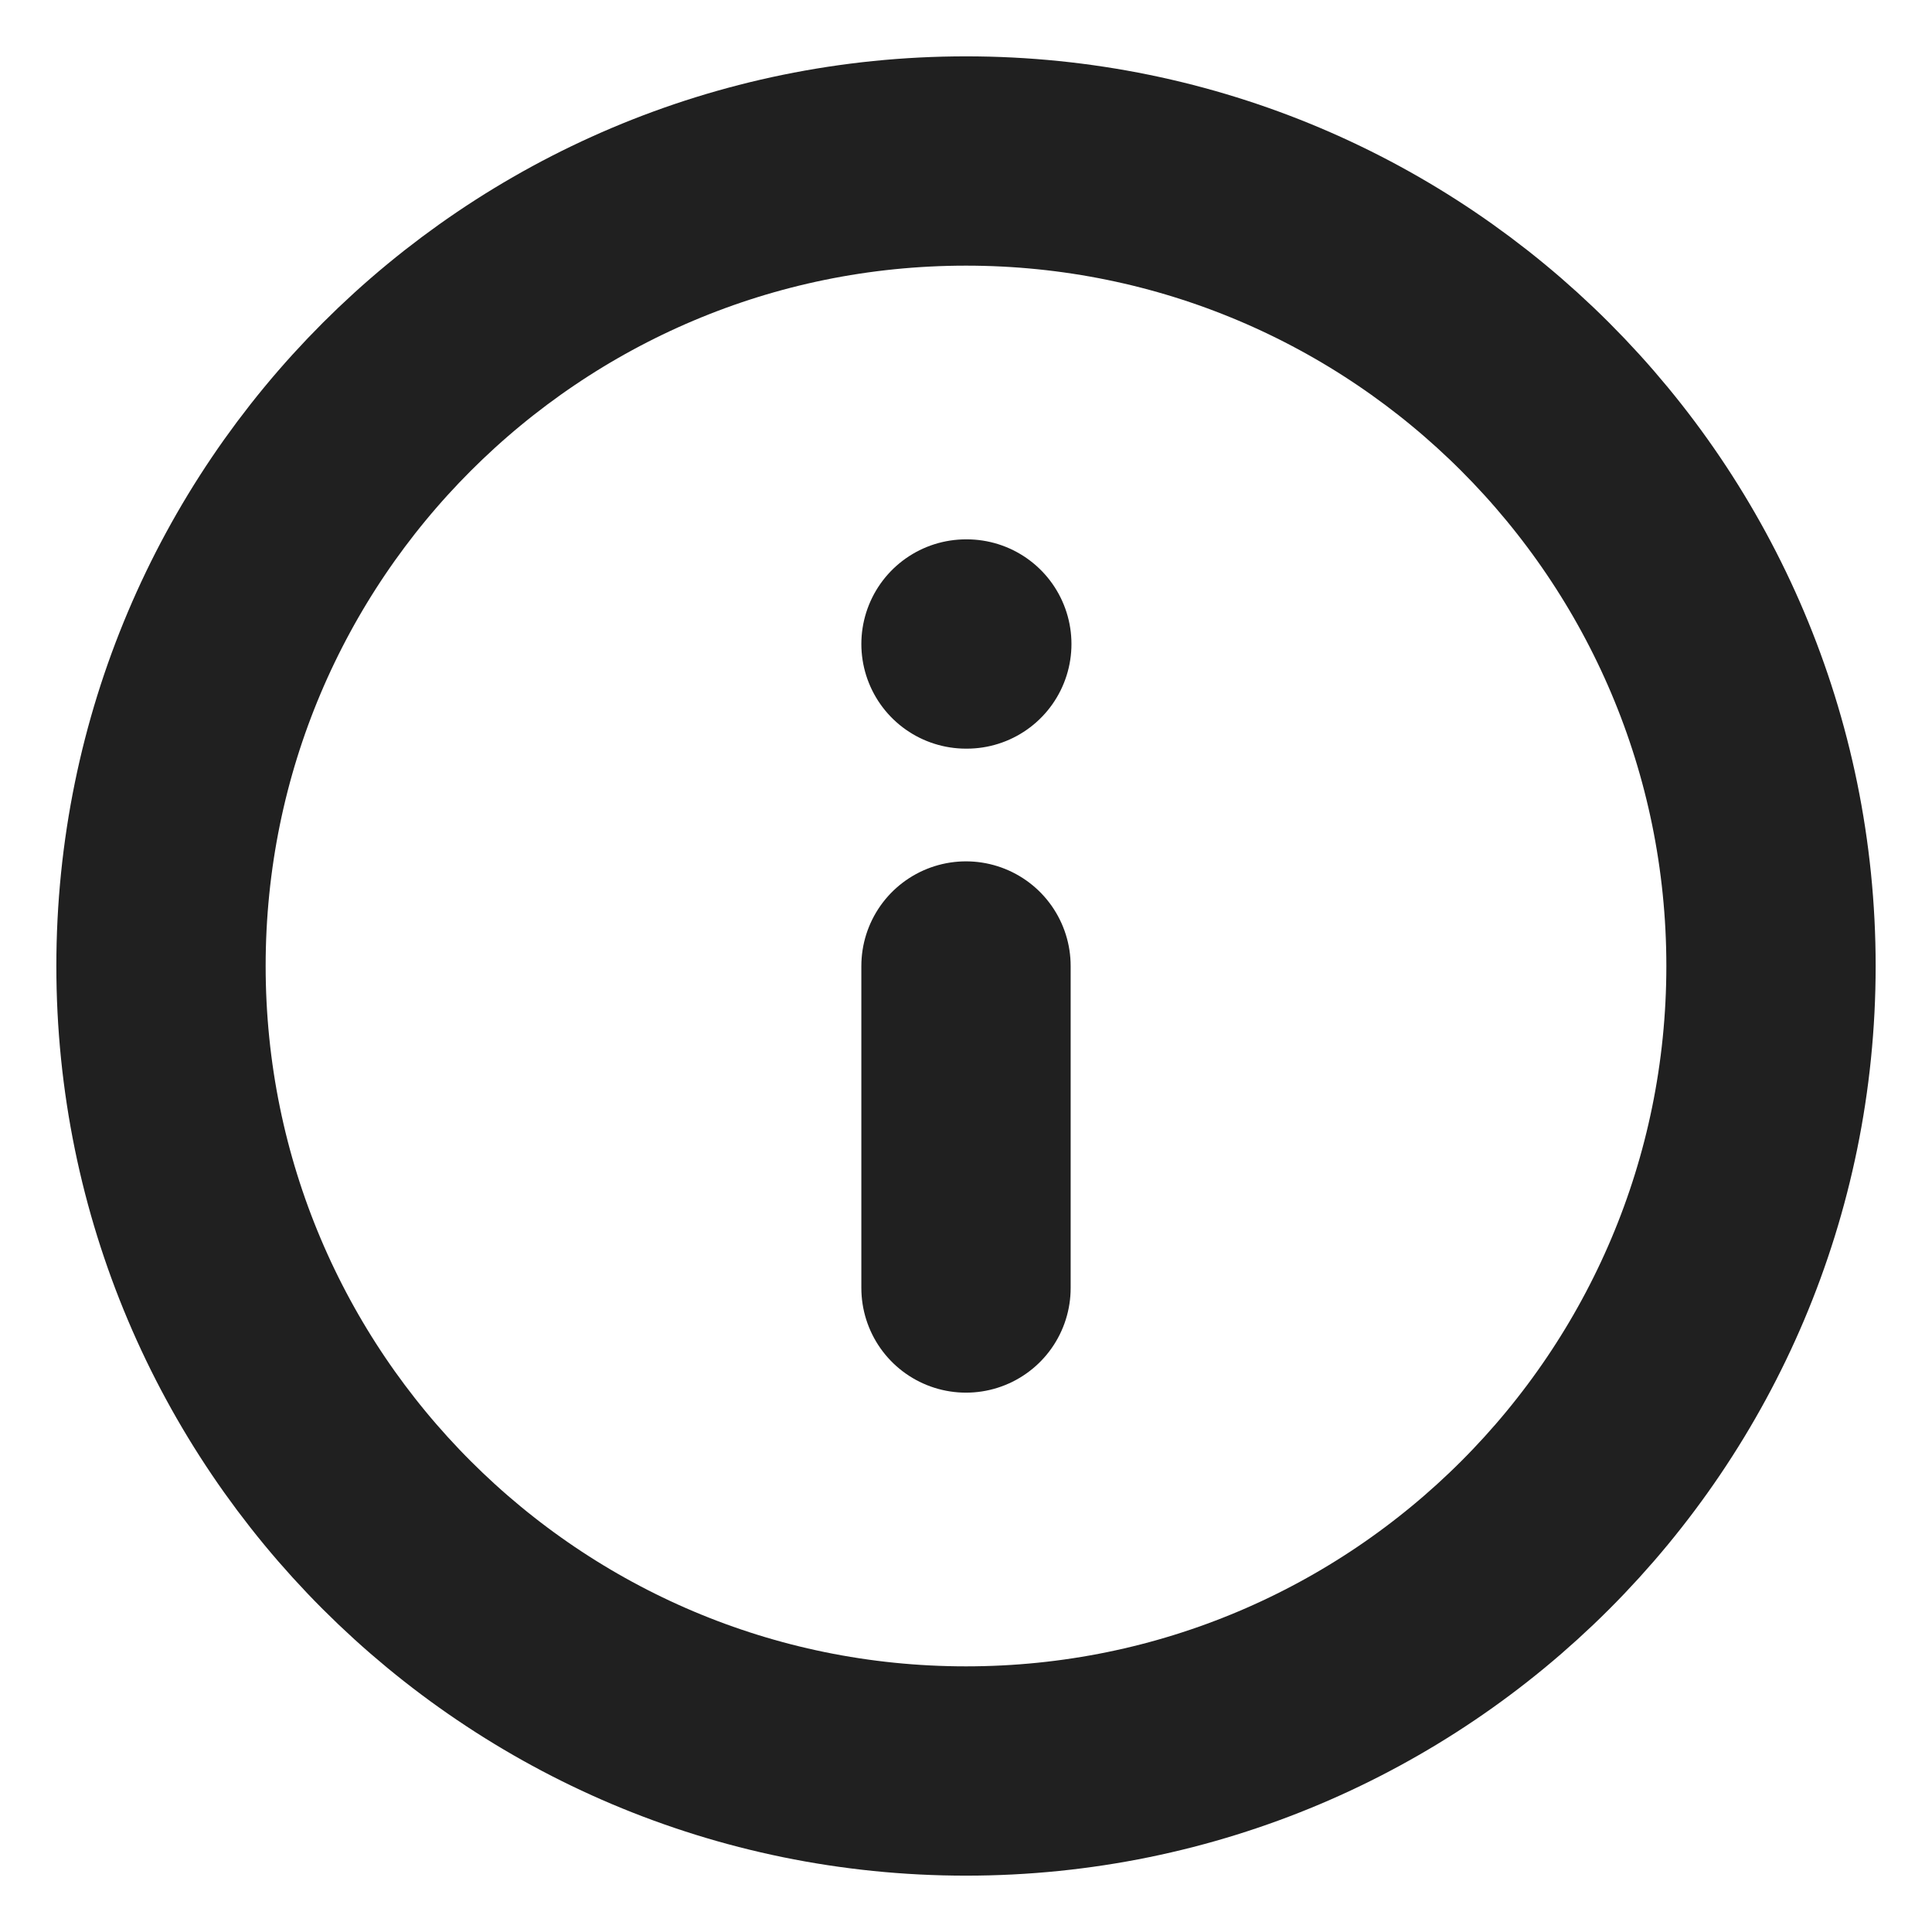
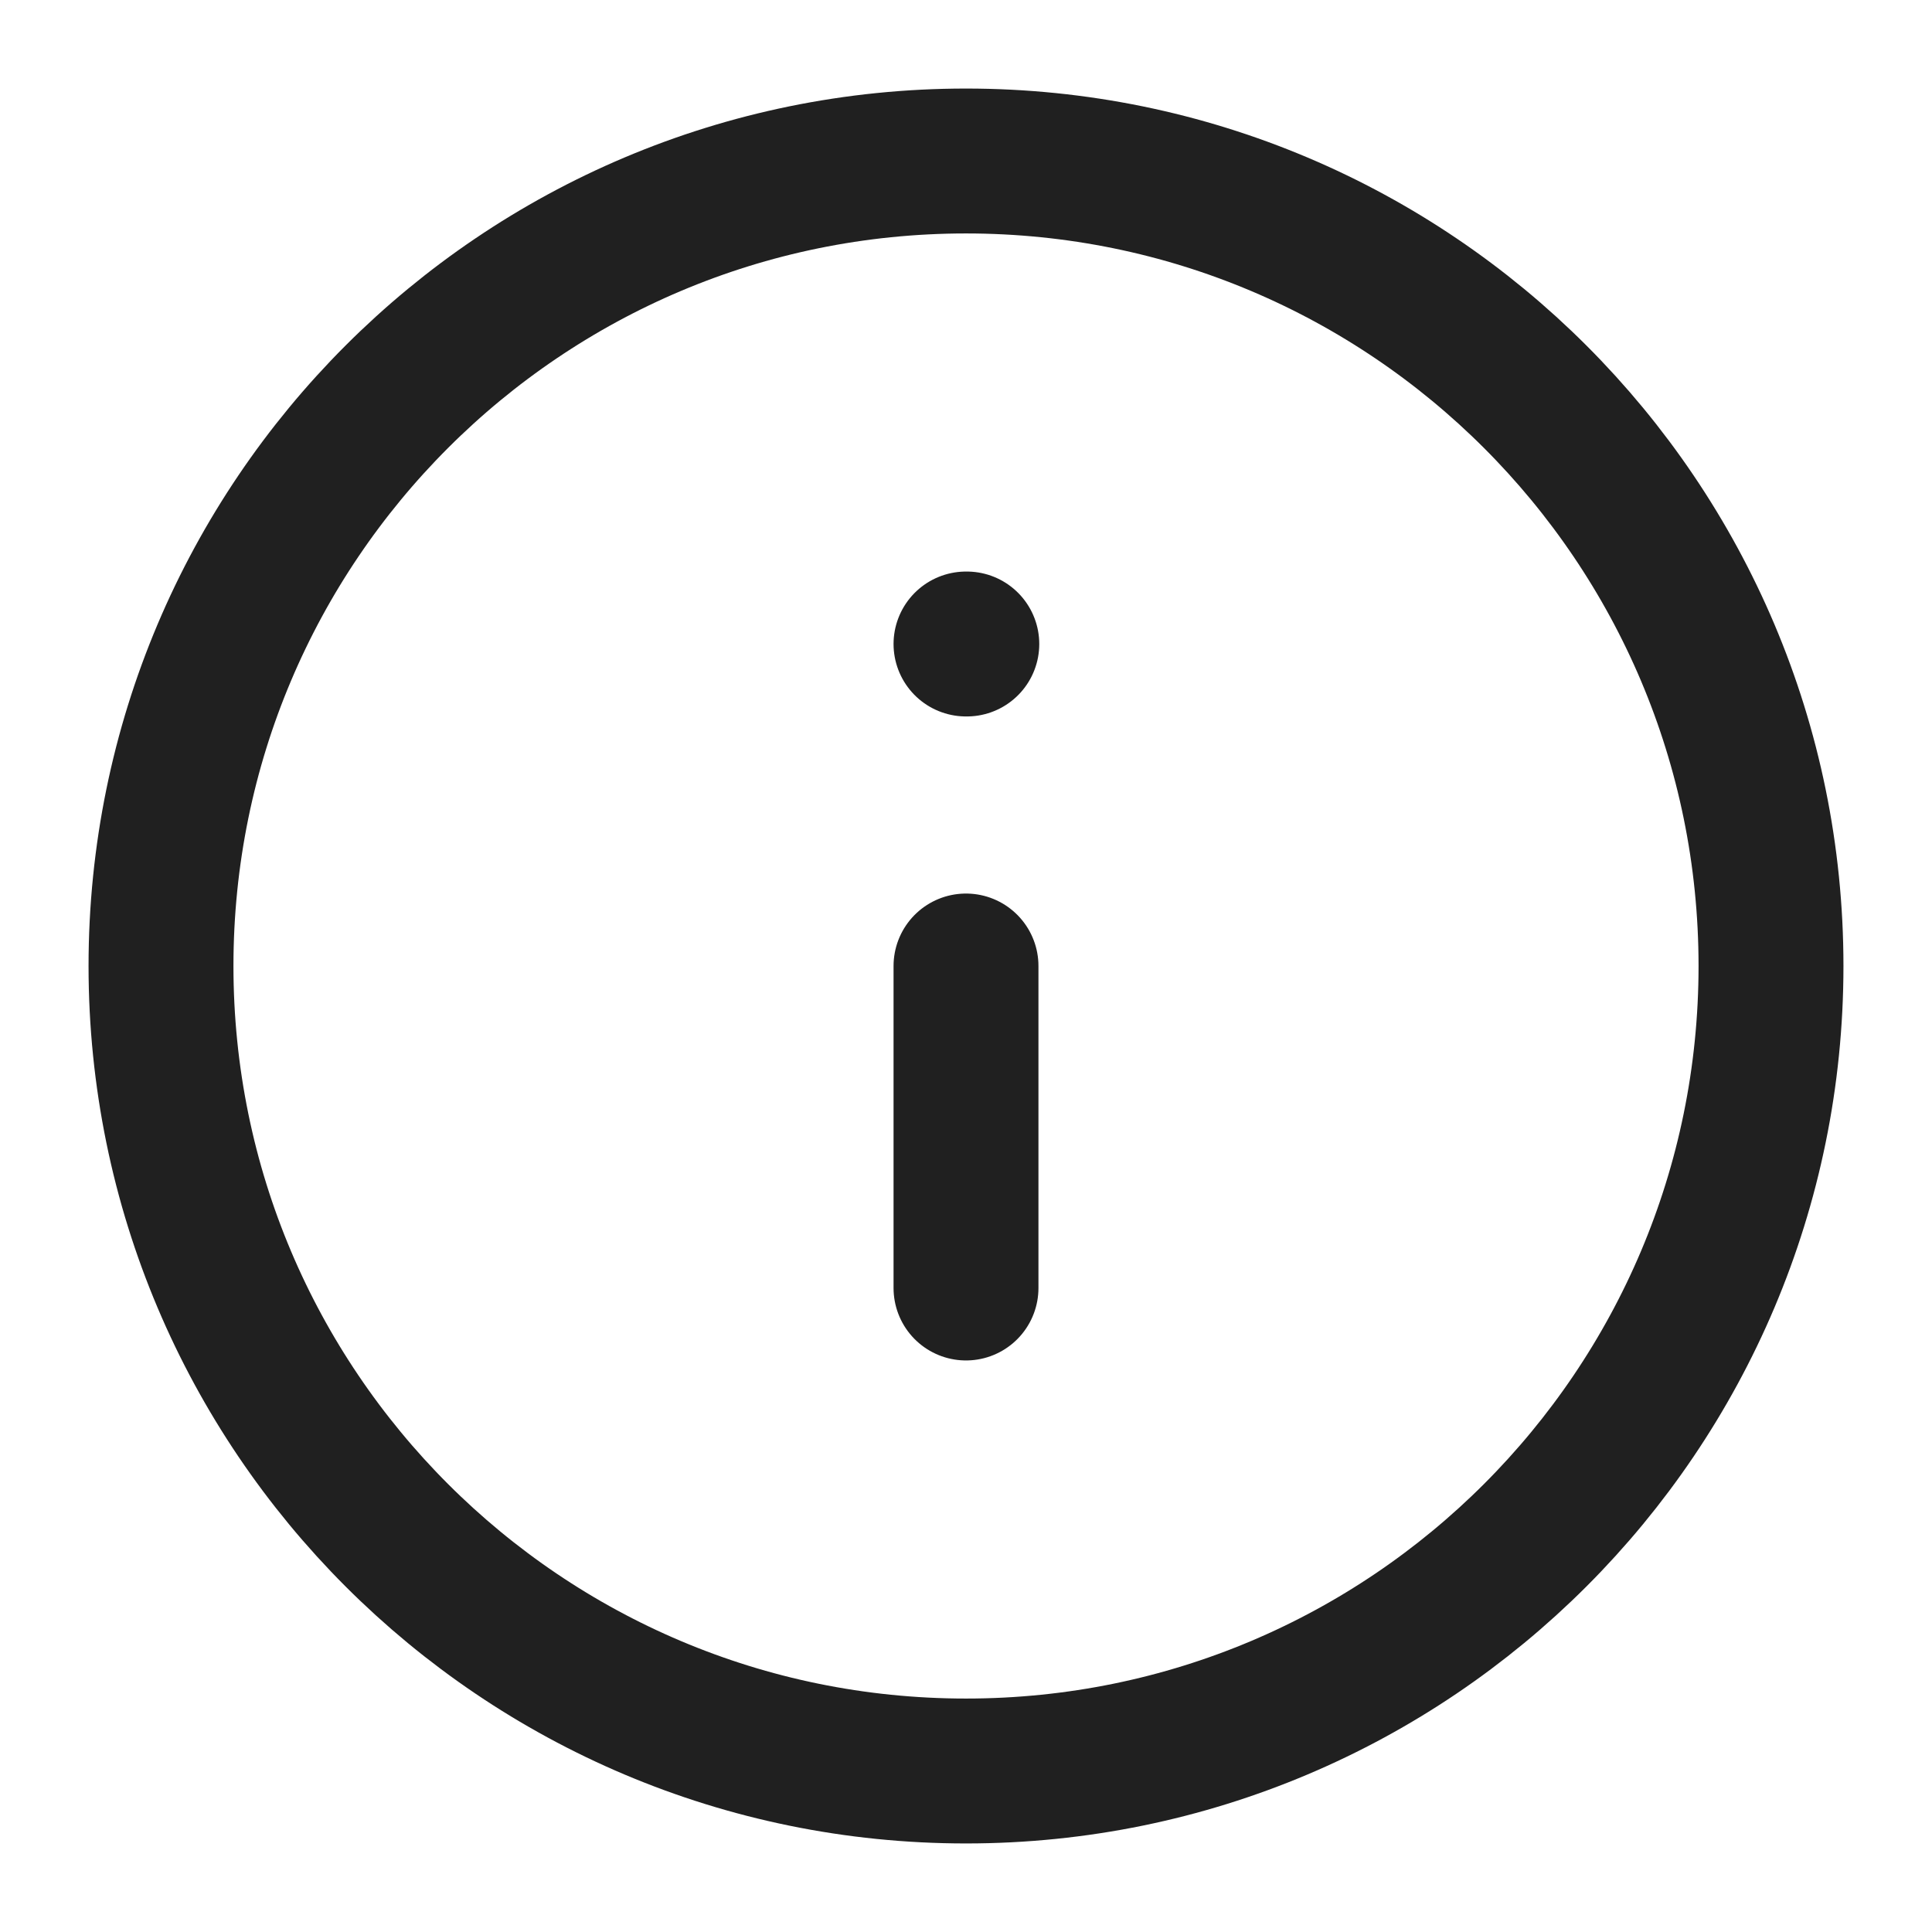
- <svg xmlns="http://www.w3.org/2000/svg" width="12" height="12" viewBox="0 0 12 12" fill="none">
-   <path d="M-192 -184C-192 -188.418 -188.418 -192 -184 -192H880C884.418 -192 888 -188.418 888 -184V1470C888 1474.42 884.418 1478 880 1478H-184C-188.418 1478 -192 1474.42 -192 1470V-184Z" fill="white" />
-   <path d="M-184 -192V-191H880V-192V-193H-184V-192ZM888 -184H887V1470H888H889V-184H888ZM880 1478V1477H-184V1478V1479H880V1478ZM-192 1470H-191V-184H-192H-193V1470H-192ZM-184 1478V1477C-187.866 1477 -191 1473.87 -191 1470H-192H-193C-193 1474.97 -188.971 1479 -184 1479V1478ZM888 1470H887C887 1473.87 883.866 1477 880 1477V1478V1479C884.971 1479 889 1474.97 889 1470H888ZM880 -192V-191C883.866 -191 887 -187.866 887 -184H888H889C889 -188.971 884.971 -193 880 -193V-192ZM-184 -192V-193C-188.971 -193 -193 -188.971 -193 -184H-192H-191C-191 -187.866 -187.866 -191 -184 -191V-192Z" fill="#F1F1F1" />
-   <path d="M6 8V6M6 4H6.005M11 6C11 8.761 8.761 11 6 11C3.239 11 1 8.761 1 6C1 3.239 3.239 1 6 1C8.761 1 11 3.239 11 6Z" stroke="#202020" stroke-width="1.3" stroke-linecap="round" stroke-linejoin="round" />
-   <defs>
-     <clipPath id="clip0_7809_18809">
-       <rect width="12" height="12" fill="white" />
-     </clipPath>
-   </defs>
+ <svg xmlns="http://www.w3.org/2000/svg" width="24" height="24" viewBox="0 0 24 24" fill="none">
+   <path d="M-100 -404C-100 -408.418 -96.418 -412 -92 -412H1052C1056.42 -412 1060 -408.418 1060 -404V1286C1060 1290.42 1056.42 1294 1052 1294H-92C-96.418 1294 -100 1290.42 -100 1286V-404Z" fill="white" />
+   <path d="M-92 -412V-411H1052V-412V-413H-92V-412ZM1060 -404H1059V1286H1060H1061V-404H1060ZM1052 1294V1293H-92V1294V1295H1052V1294ZM-100 1286H-99V-404H-100H-101V1286H-100ZM-92 1294V1293C-95.866 1293 -99 1289.87 -99 1286H-100H-101C-101 1290.97 -96.971 1295 -92 1295V1294ZM1060 1286H1059C1059 1289.87 1055.87 1293 1052 1293V1294V1295C1056.97 1295 1061 1290.97 1061 1286H1060ZM1052 -412V-411C1055.87 -411 1059 -407.866 1059 -404H1060H1061C1061 -408.971 1056.97 -413 1052 -413V-412ZM-92 -412V-413C-96.971 -413 -101 -408.971 -101 -404H-100H-99C-99 -407.866 -95.866 -411 -92 -411V-412Z" fill="#F1F1F1" />
+   <path d="M12 16V12M12 8H12.01M22 12C22 17.523 17.523 22 12 22C6.477 22 2 17.523 2 12C2 6.477 6.477 2 12 2C17.523 2 22 6.477 22 12Z" stroke="#202020" stroke-width="1.8" stroke-linecap="round" stroke-linejoin="round" />
</svg>
